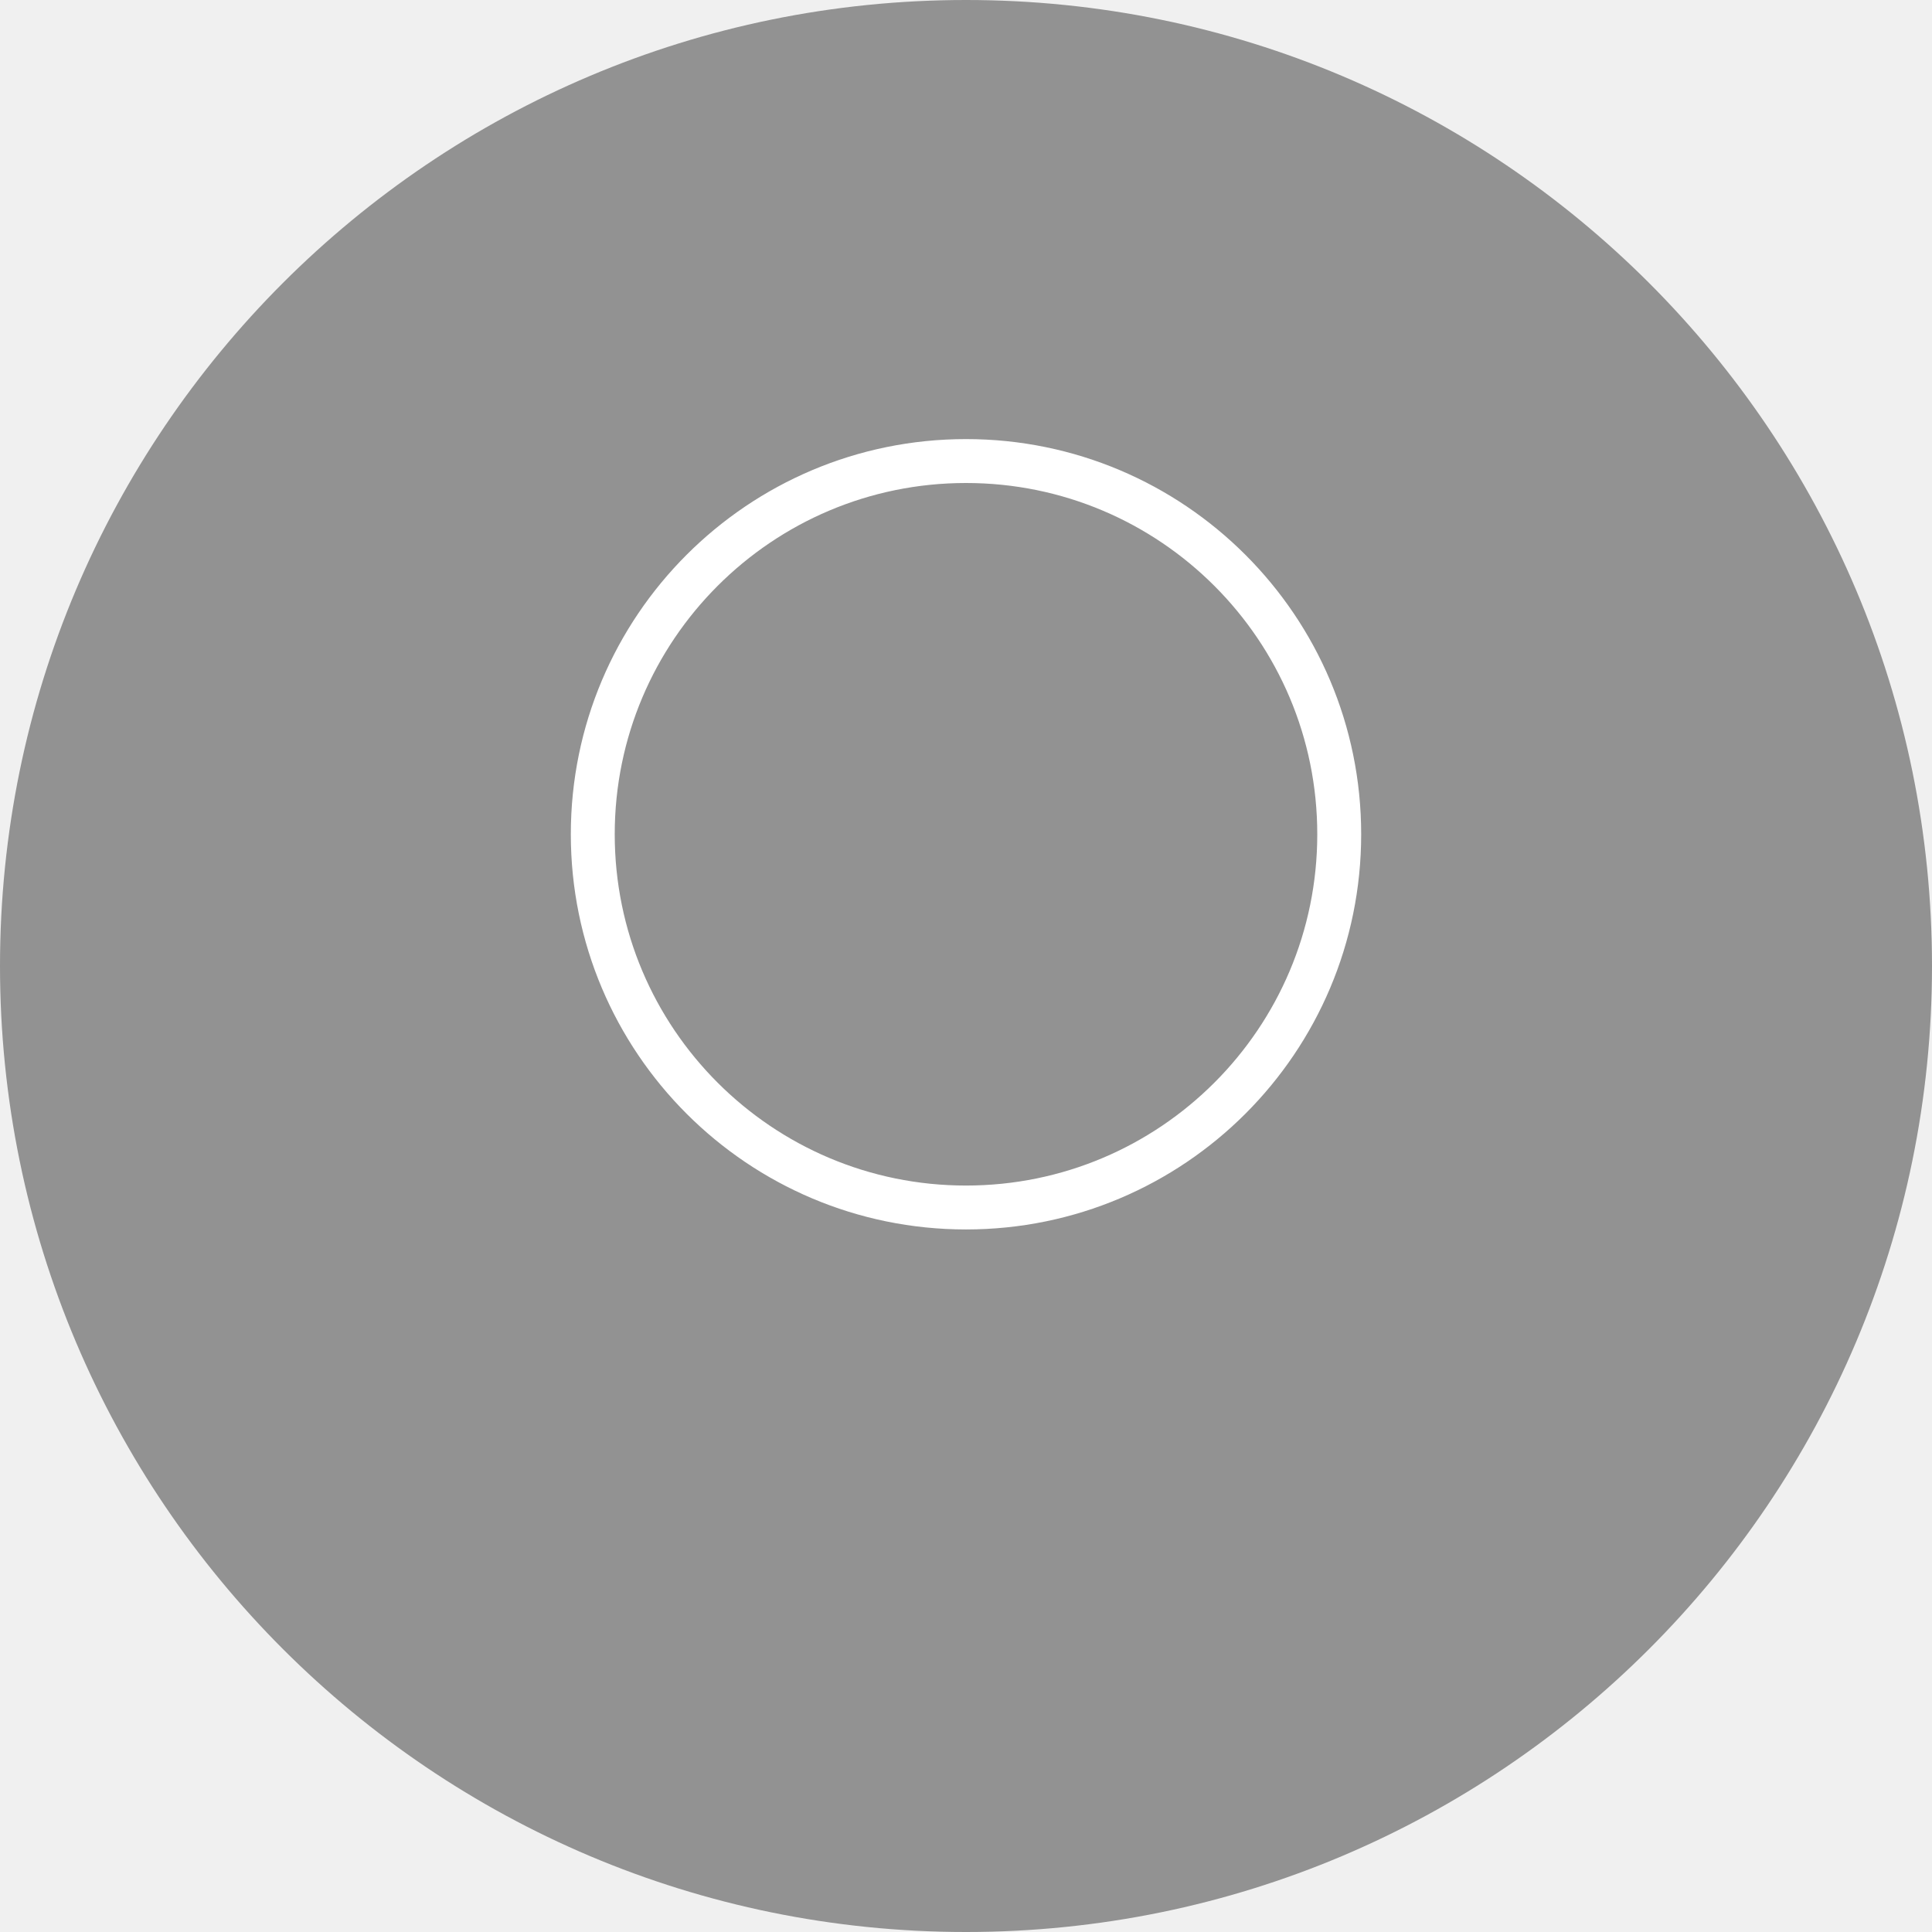
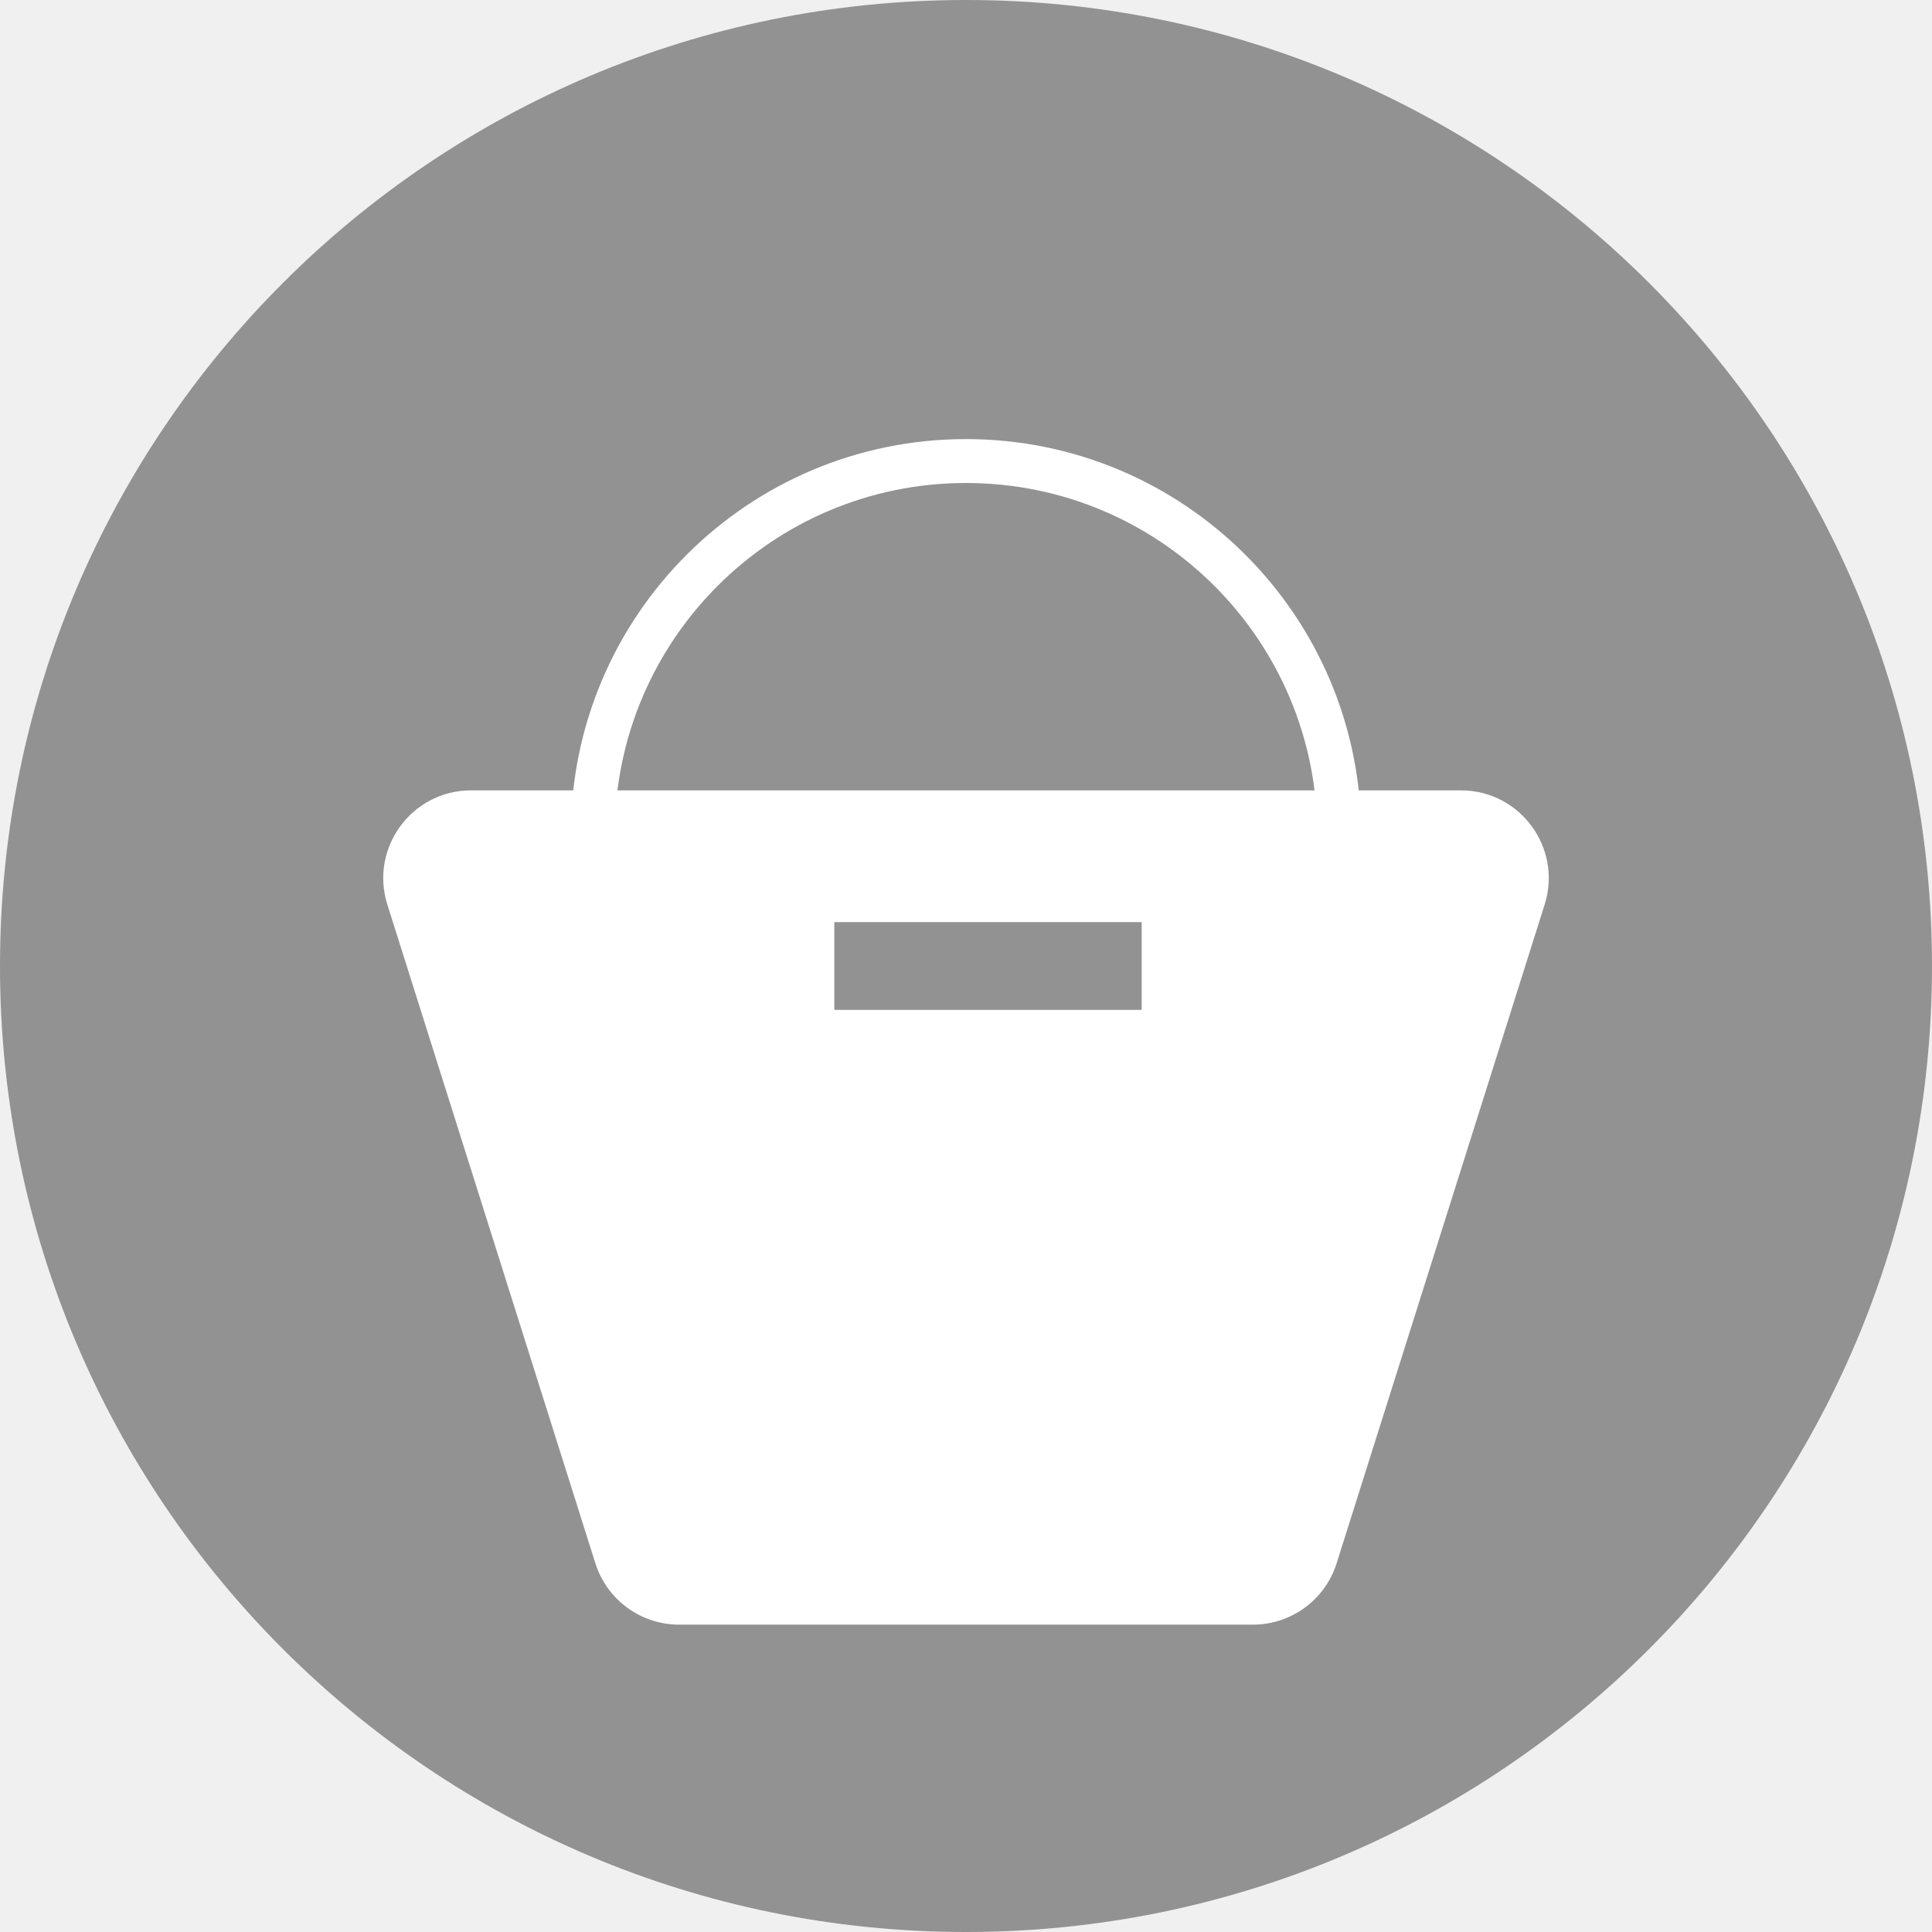
<svg xmlns="http://www.w3.org/2000/svg" width="44" height="44" viewBox="0 0 44 44" fill="none">
  <circle cx="22" cy="22" r="22" fill="#929292" />
  <circle cx="22" cy="19" r="8.5" fill="#929292" stroke="white" />
+   <path fill-rule="evenodd" clip-rule="evenodd" d="M10.729 18C9.377 18 8.415 19.313 8.822 20.602L13.559 35.602C13.821 36.434 14.593 37 15.466 37H22H28.534C29.407 37 30.179 36.434 30.441 35.602L35.178 20.602C35.585 19.313 34.623 18 33.271 18H10.729ZM26.001 21H19.001V23H26.001V21Z" fill="white" />
</svg>
